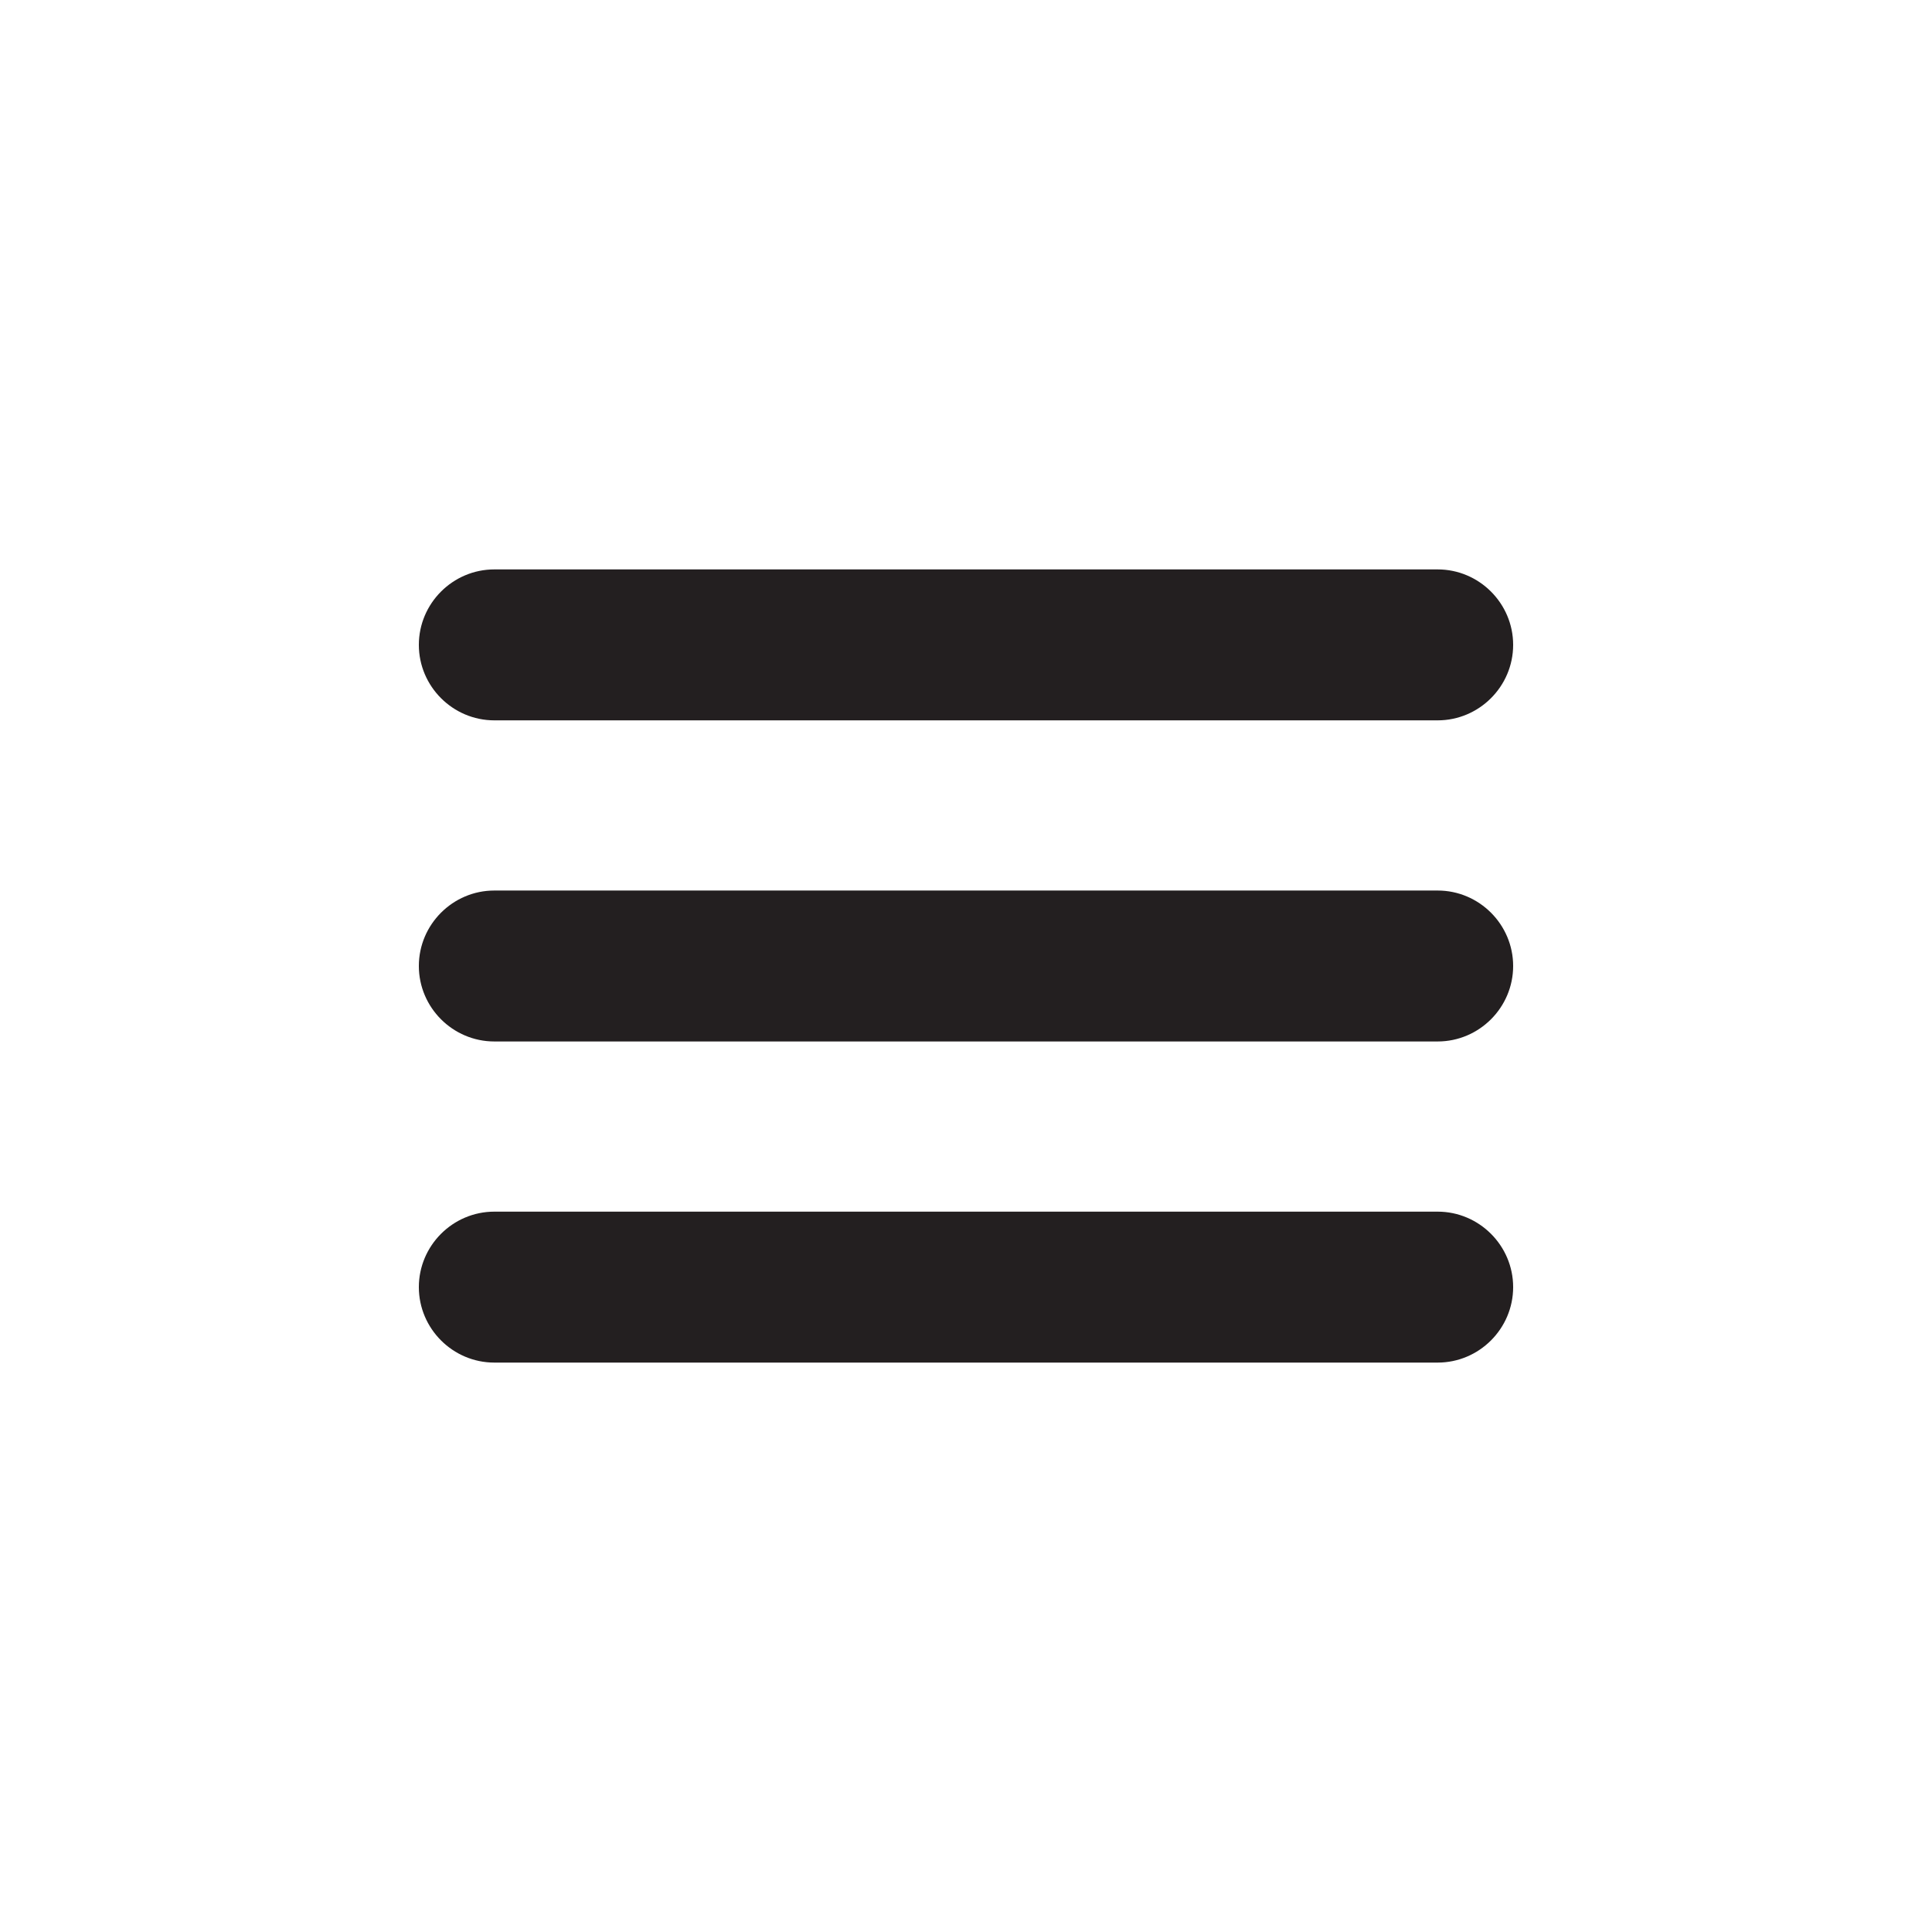
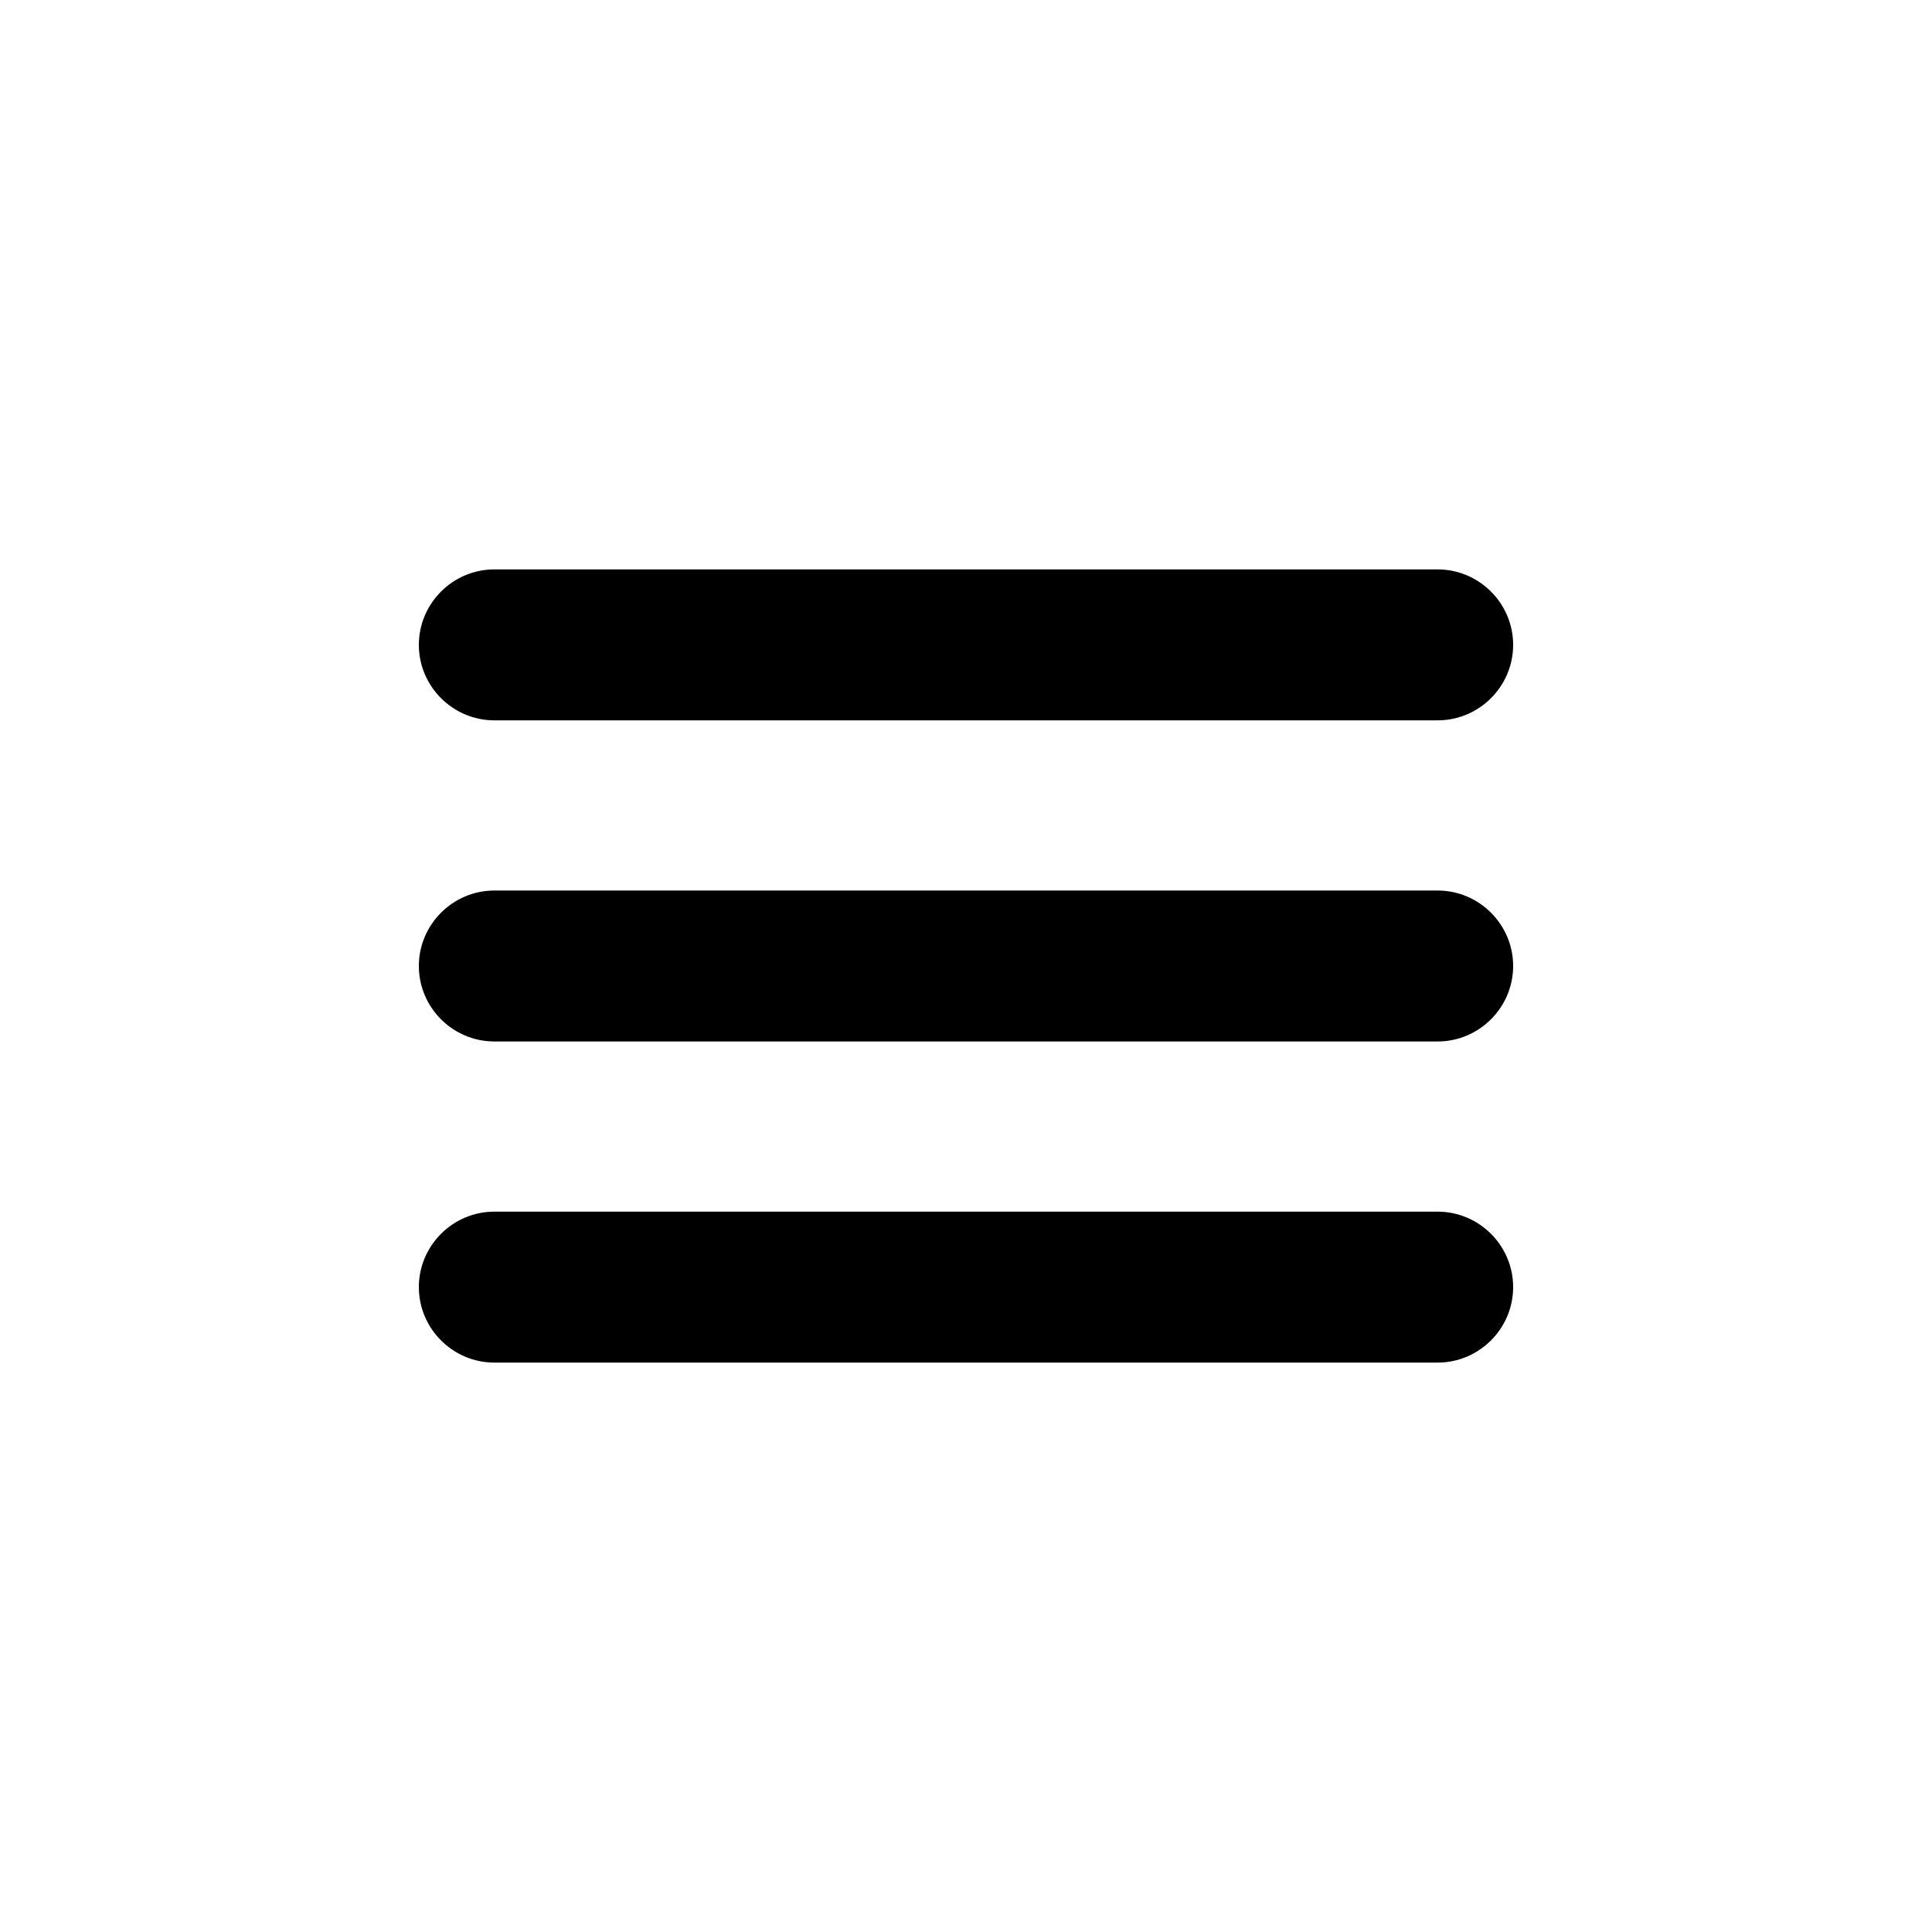
<svg xmlns="http://www.w3.org/2000/svg" id="Layer_1" style="enable-background:new 0 0 512 512;" version="1.1" viewBox="0 0 512 512" xml:space="preserve">
  <style type="text/css">
- 	.st0{fill:#231F20;}
+ 	.st0{}
</style>
  <g>
    <g>
      <path class="st0" d="M381,190.9H131c-11,0-20-9-20-20s9-20,20-20h250c11,0,20,9,20,20S392,190.9,381,190.9z" />
    </g>
    <g>
      <path class="st0" d="M381,361.1H131c-11,0-20-9-20-20s9-20,20-20h250c11,0,20,9,20,20S392,361.1,381,361.1z" />
    </g>
    <g>
      <path class="st0" d="M381,276H131c-11,0-20-9-20-20s9-20,20-20h250c11,0,20,9,20,20S392,276,381,276z" />
    </g>
  </g>
</svg>
